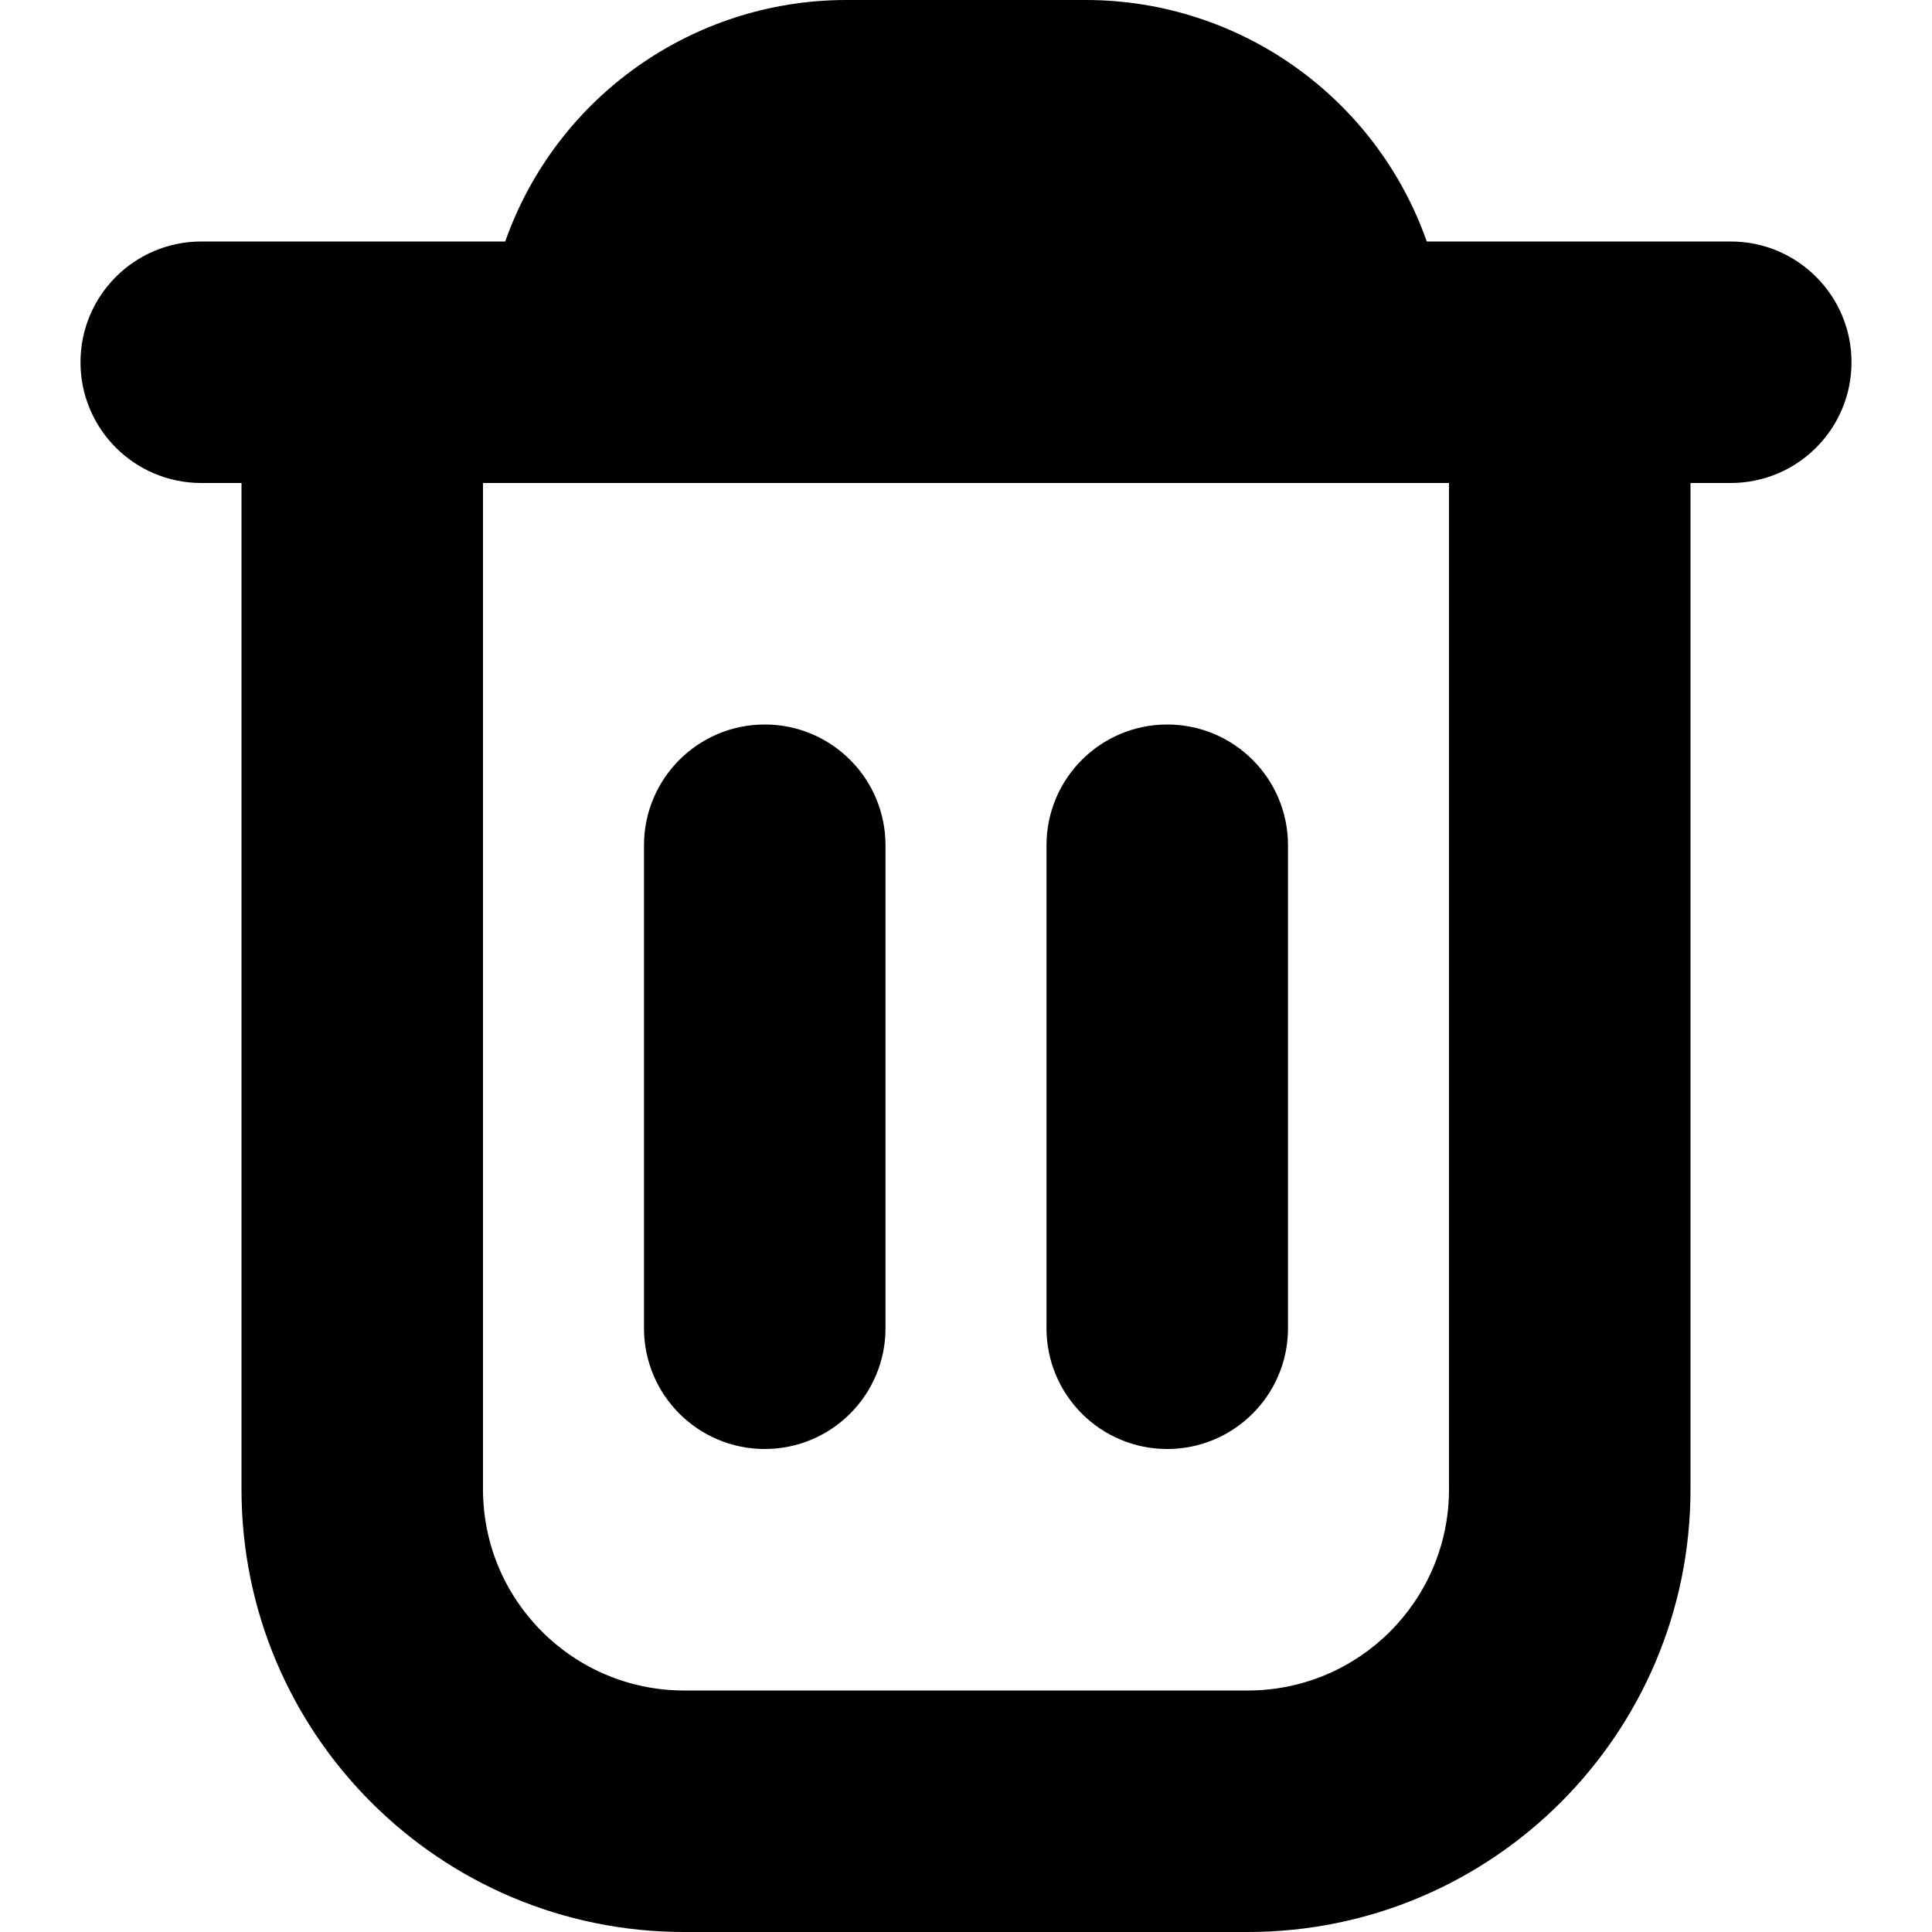
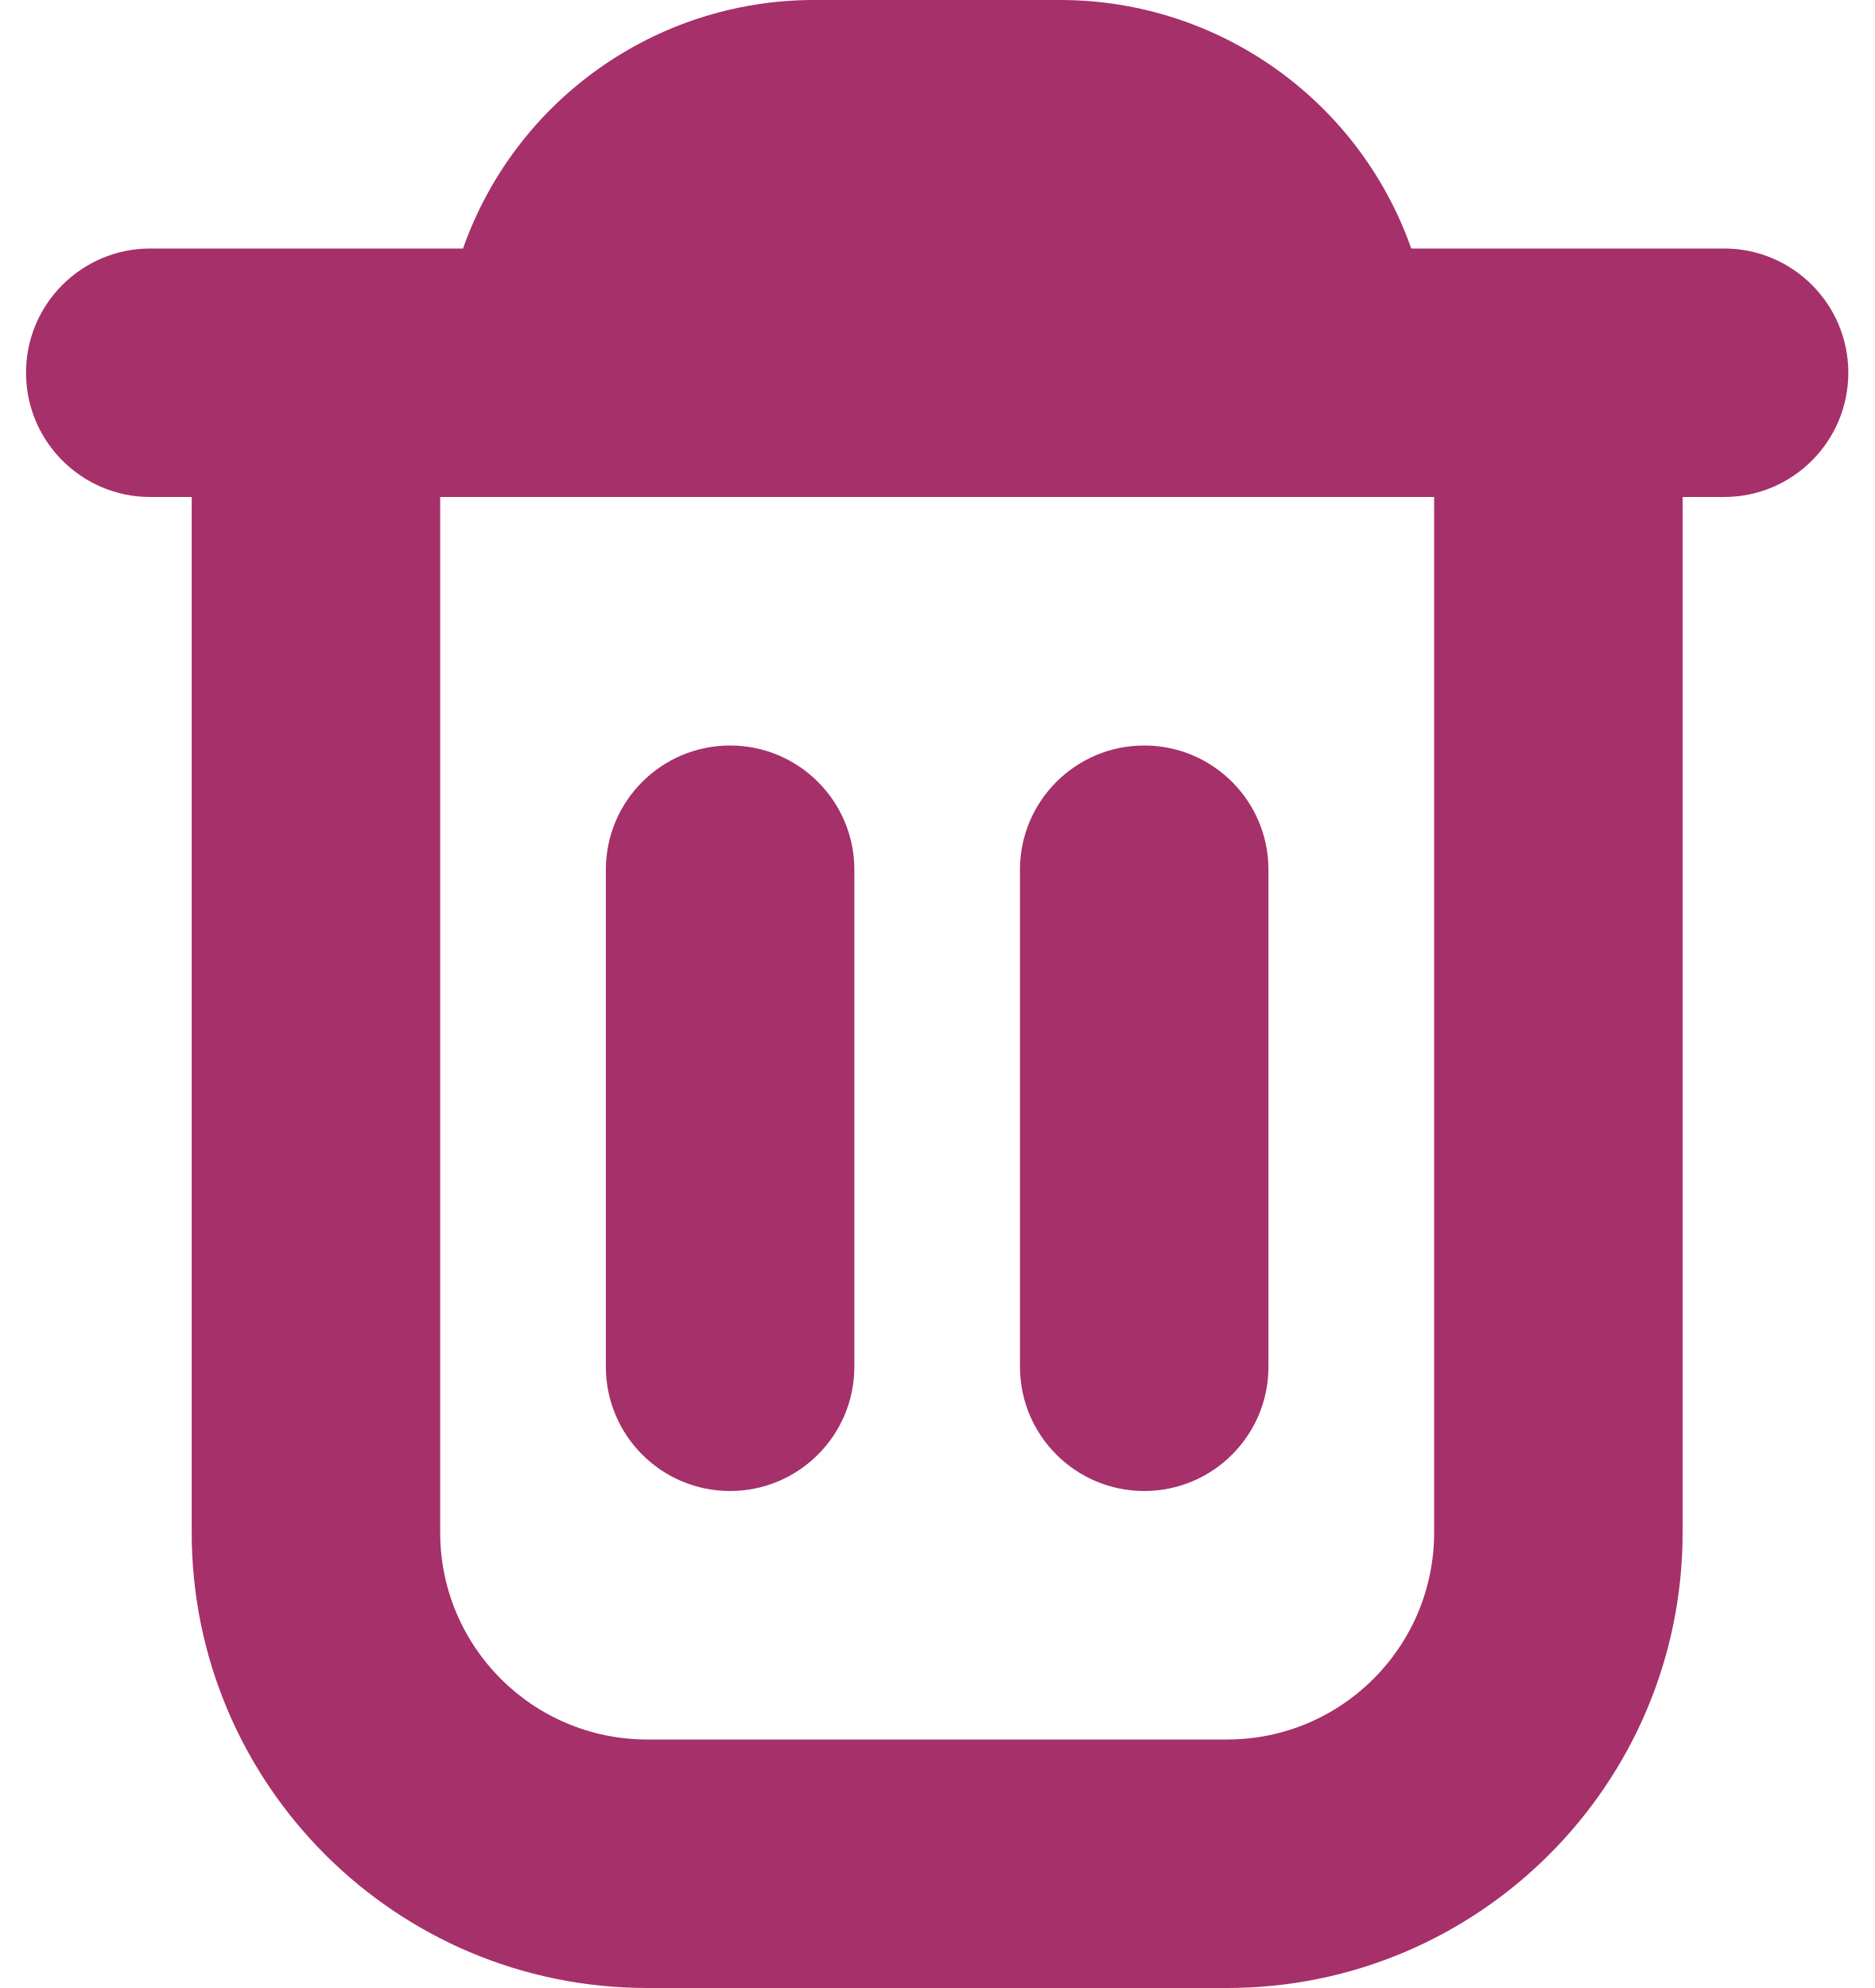
- <svg xmlns="http://www.w3.org/2000/svg" version="1.1" id="Capa_1" x="0px" y="0px" viewBox="0 0 512 512" style="enable-background:new 0 0 512 512;" xml:space="preserve" width="512" height="512">
-   <g>
-     <path d="M490.667,96c0-17.673-14.327-32-32-32h-80.555C364.632,25.757,328.549,0.13,288,0h-64   c-40.549,0.13-76.632,25.757-90.112,64H53.333c-17.673,0-32,14.327-32,32l0,0c0,17.673,14.327,32,32,32H64v266.667   C64,459.468,116.532,512,181.333,512h149.333C395.468,512,448,459.468,448,394.667V128h10.667   C476.34,128,490.667,113.673,490.667,96z M384,394.667C384,424.122,360.122,448,330.667,448H181.333   C151.878,448,128,424.122,128,394.667V128h256V394.667z" />
-     <path d="M202.667,384c17.673,0,32-14.327,32-32V224c0-17.673-14.327-32-32-32s-32,14.327-32,32v128   C170.667,369.673,184.994,384,202.667,384z" />
-     <path d="M309.333,384c17.673,0,32-14.327,32-32V224c0-17.673-14.327-32-32-32s-32,14.327-32,32v128   C277.333,369.673,291.66,384,309.333,384z" />
-   </g>
+ <svg xmlns="http://www.w3.org/2000/svg" width="33" height="35" viewBox="0 0 33 35" fill="none">
+   <path d="M32.542 6.562C32.542 5.354 31.562 4.375 30.354 4.375H24.847C23.926 1.761 21.459 0.009 18.687 0H14.312C11.54 0.009 9.074 1.761 8.152 4.375H2.646C1.438 4.375 0.458 5.354 0.458 6.562C0.458 7.771 1.438 8.75 2.646 8.75H3.375V26.979C3.375 31.409 6.966 35 11.396 35H21.604C26.034 35 29.625 31.409 29.625 26.979V8.75H30.354C31.562 8.75 32.542 7.771 32.542 6.562ZM25.25 26.979C25.25 28.993 23.618 30.625 21.604 30.625H11.396C9.382 30.625 7.75 28.993 7.75 26.979V8.75H25.25V26.979Z" fill="#A6306A" />
+   <path d="M12.854 26.25C14.062 26.25 15.042 25.271 15.042 24.062V15.312C15.042 14.104 14.062 13.125 12.854 13.125C11.646 13.125 10.667 14.104 10.667 15.312V24.062C10.667 25.271 11.646 26.25 12.854 26.25Z" fill="#A6306A" />
+   <path d="M20.146 26.25C21.354 26.25 22.333 25.271 22.333 24.062V15.312C22.333 14.104 21.354 13.125 20.146 13.125C18.938 13.125 17.958 14.104 17.958 15.312V24.062C17.958 25.271 18.938 26.25 20.146 26.25Z" fill="#A6306A" />
</svg>
